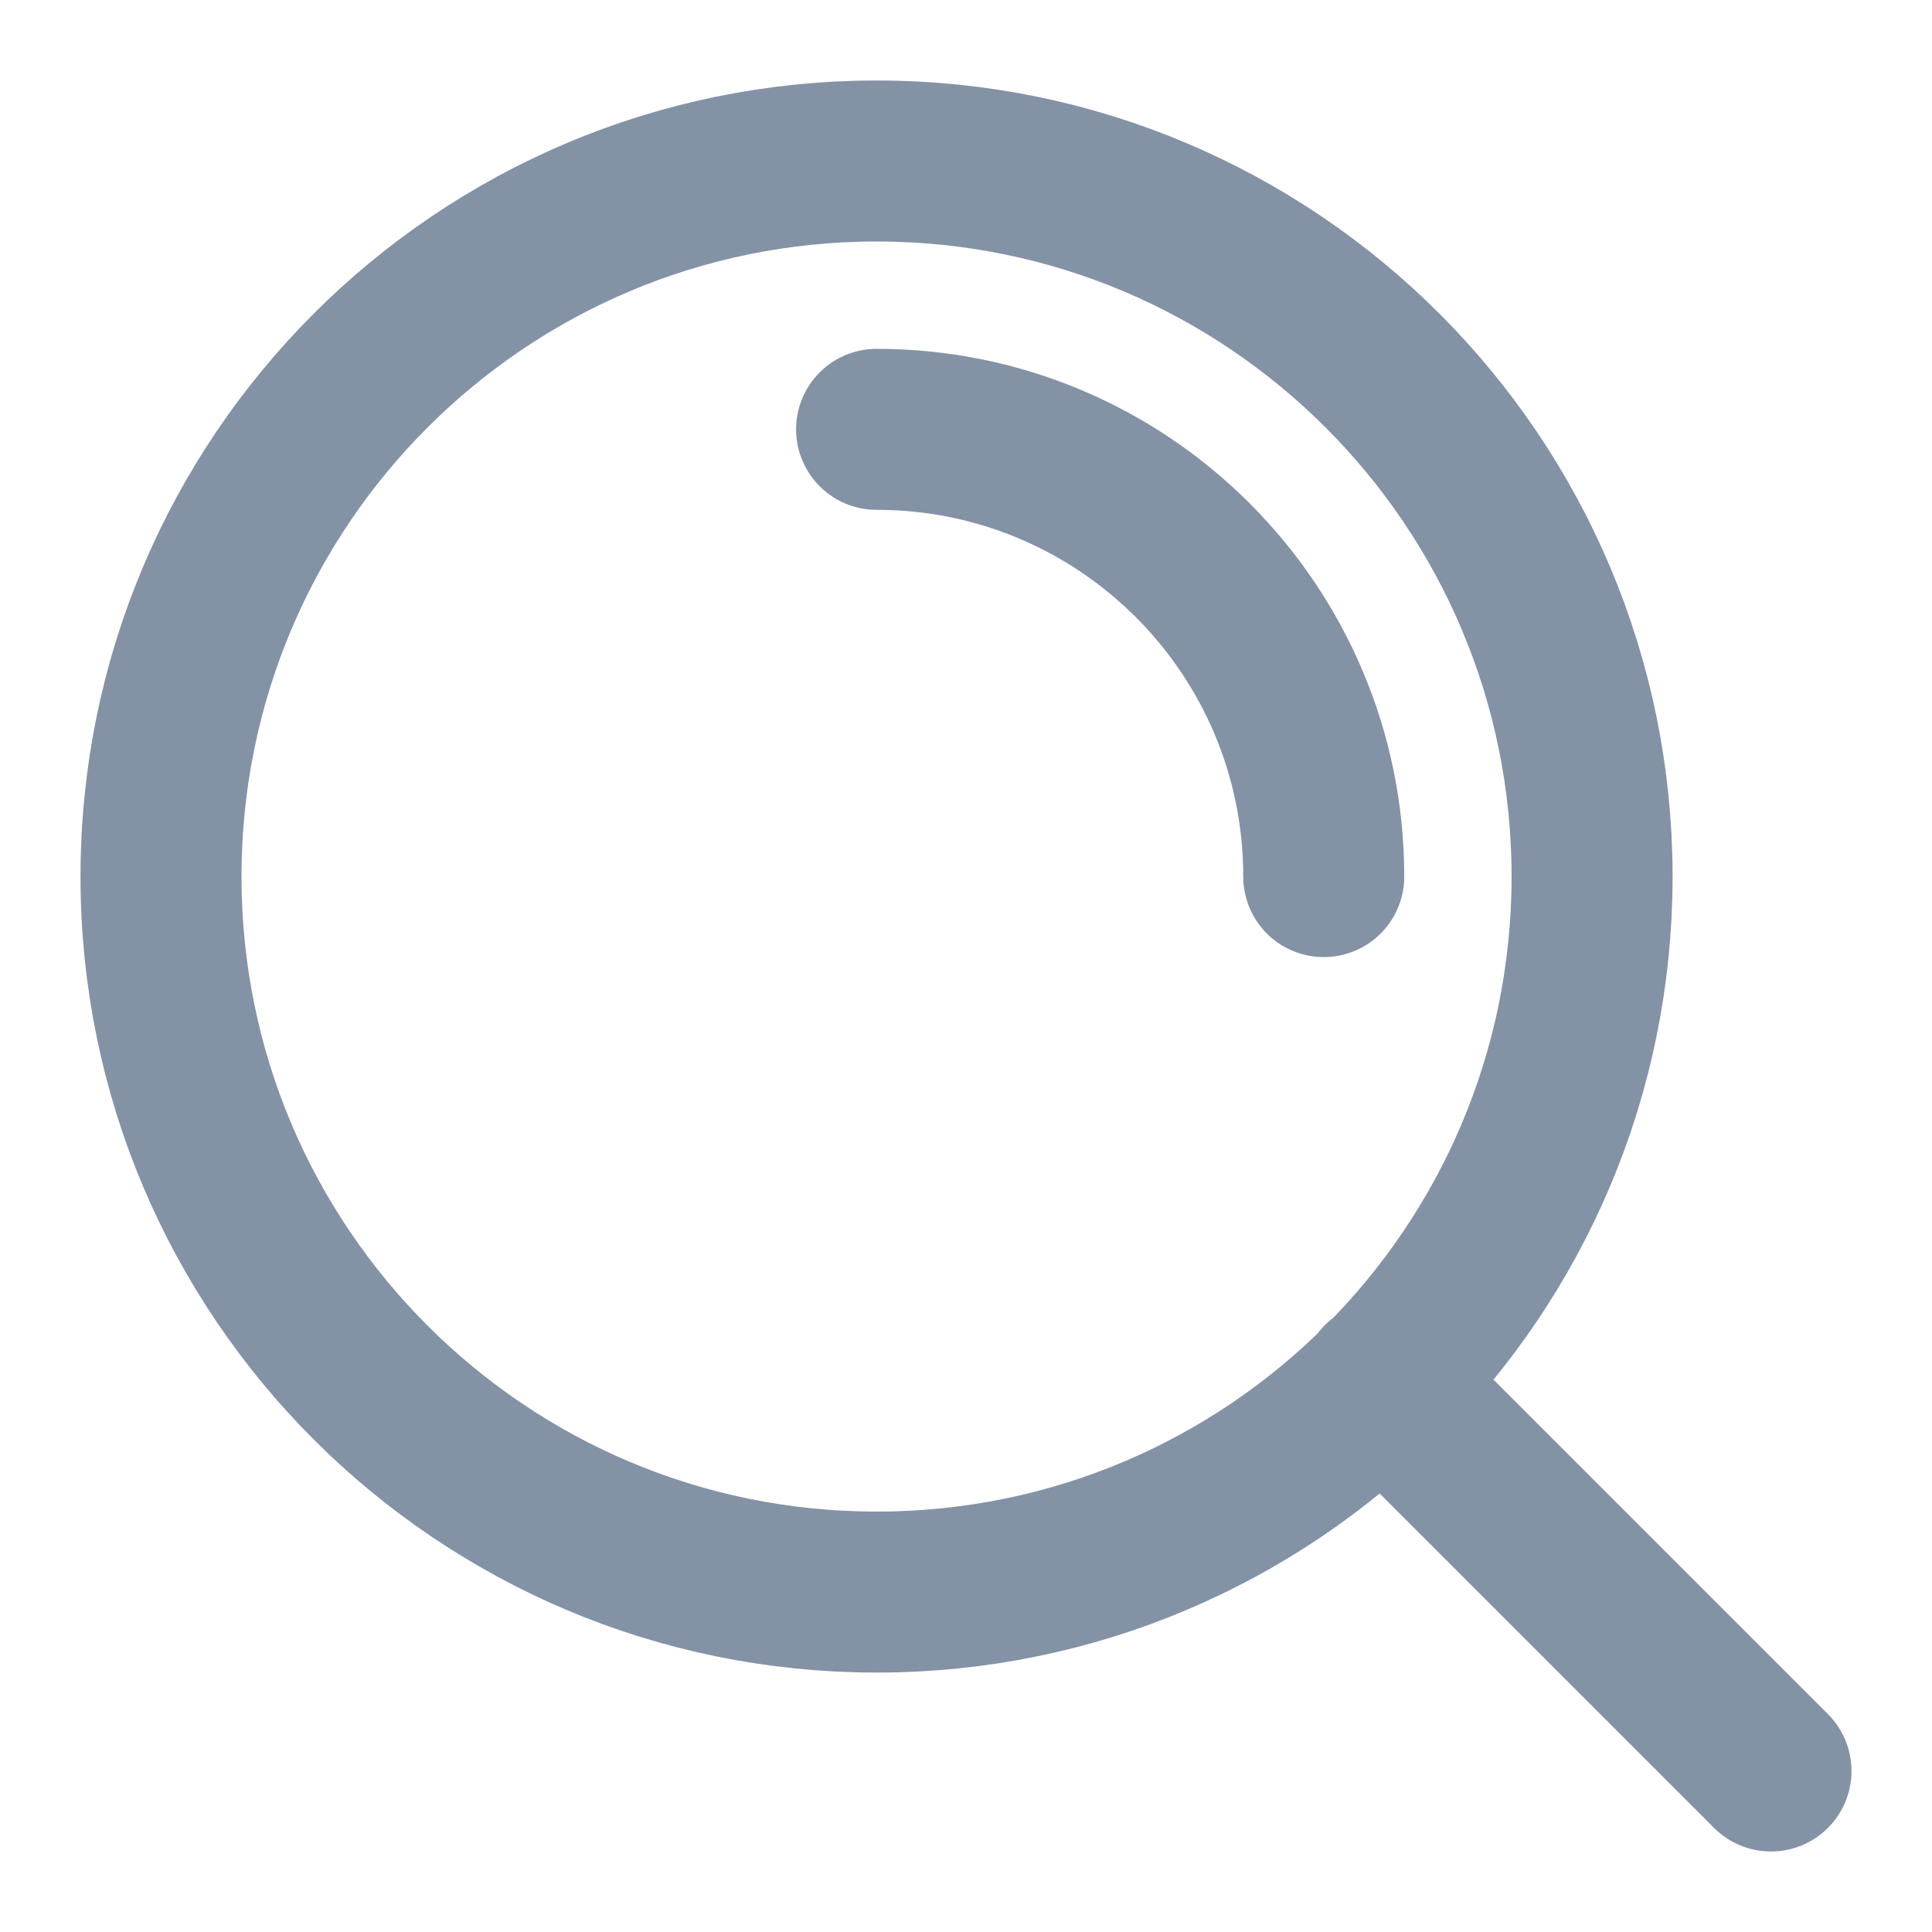
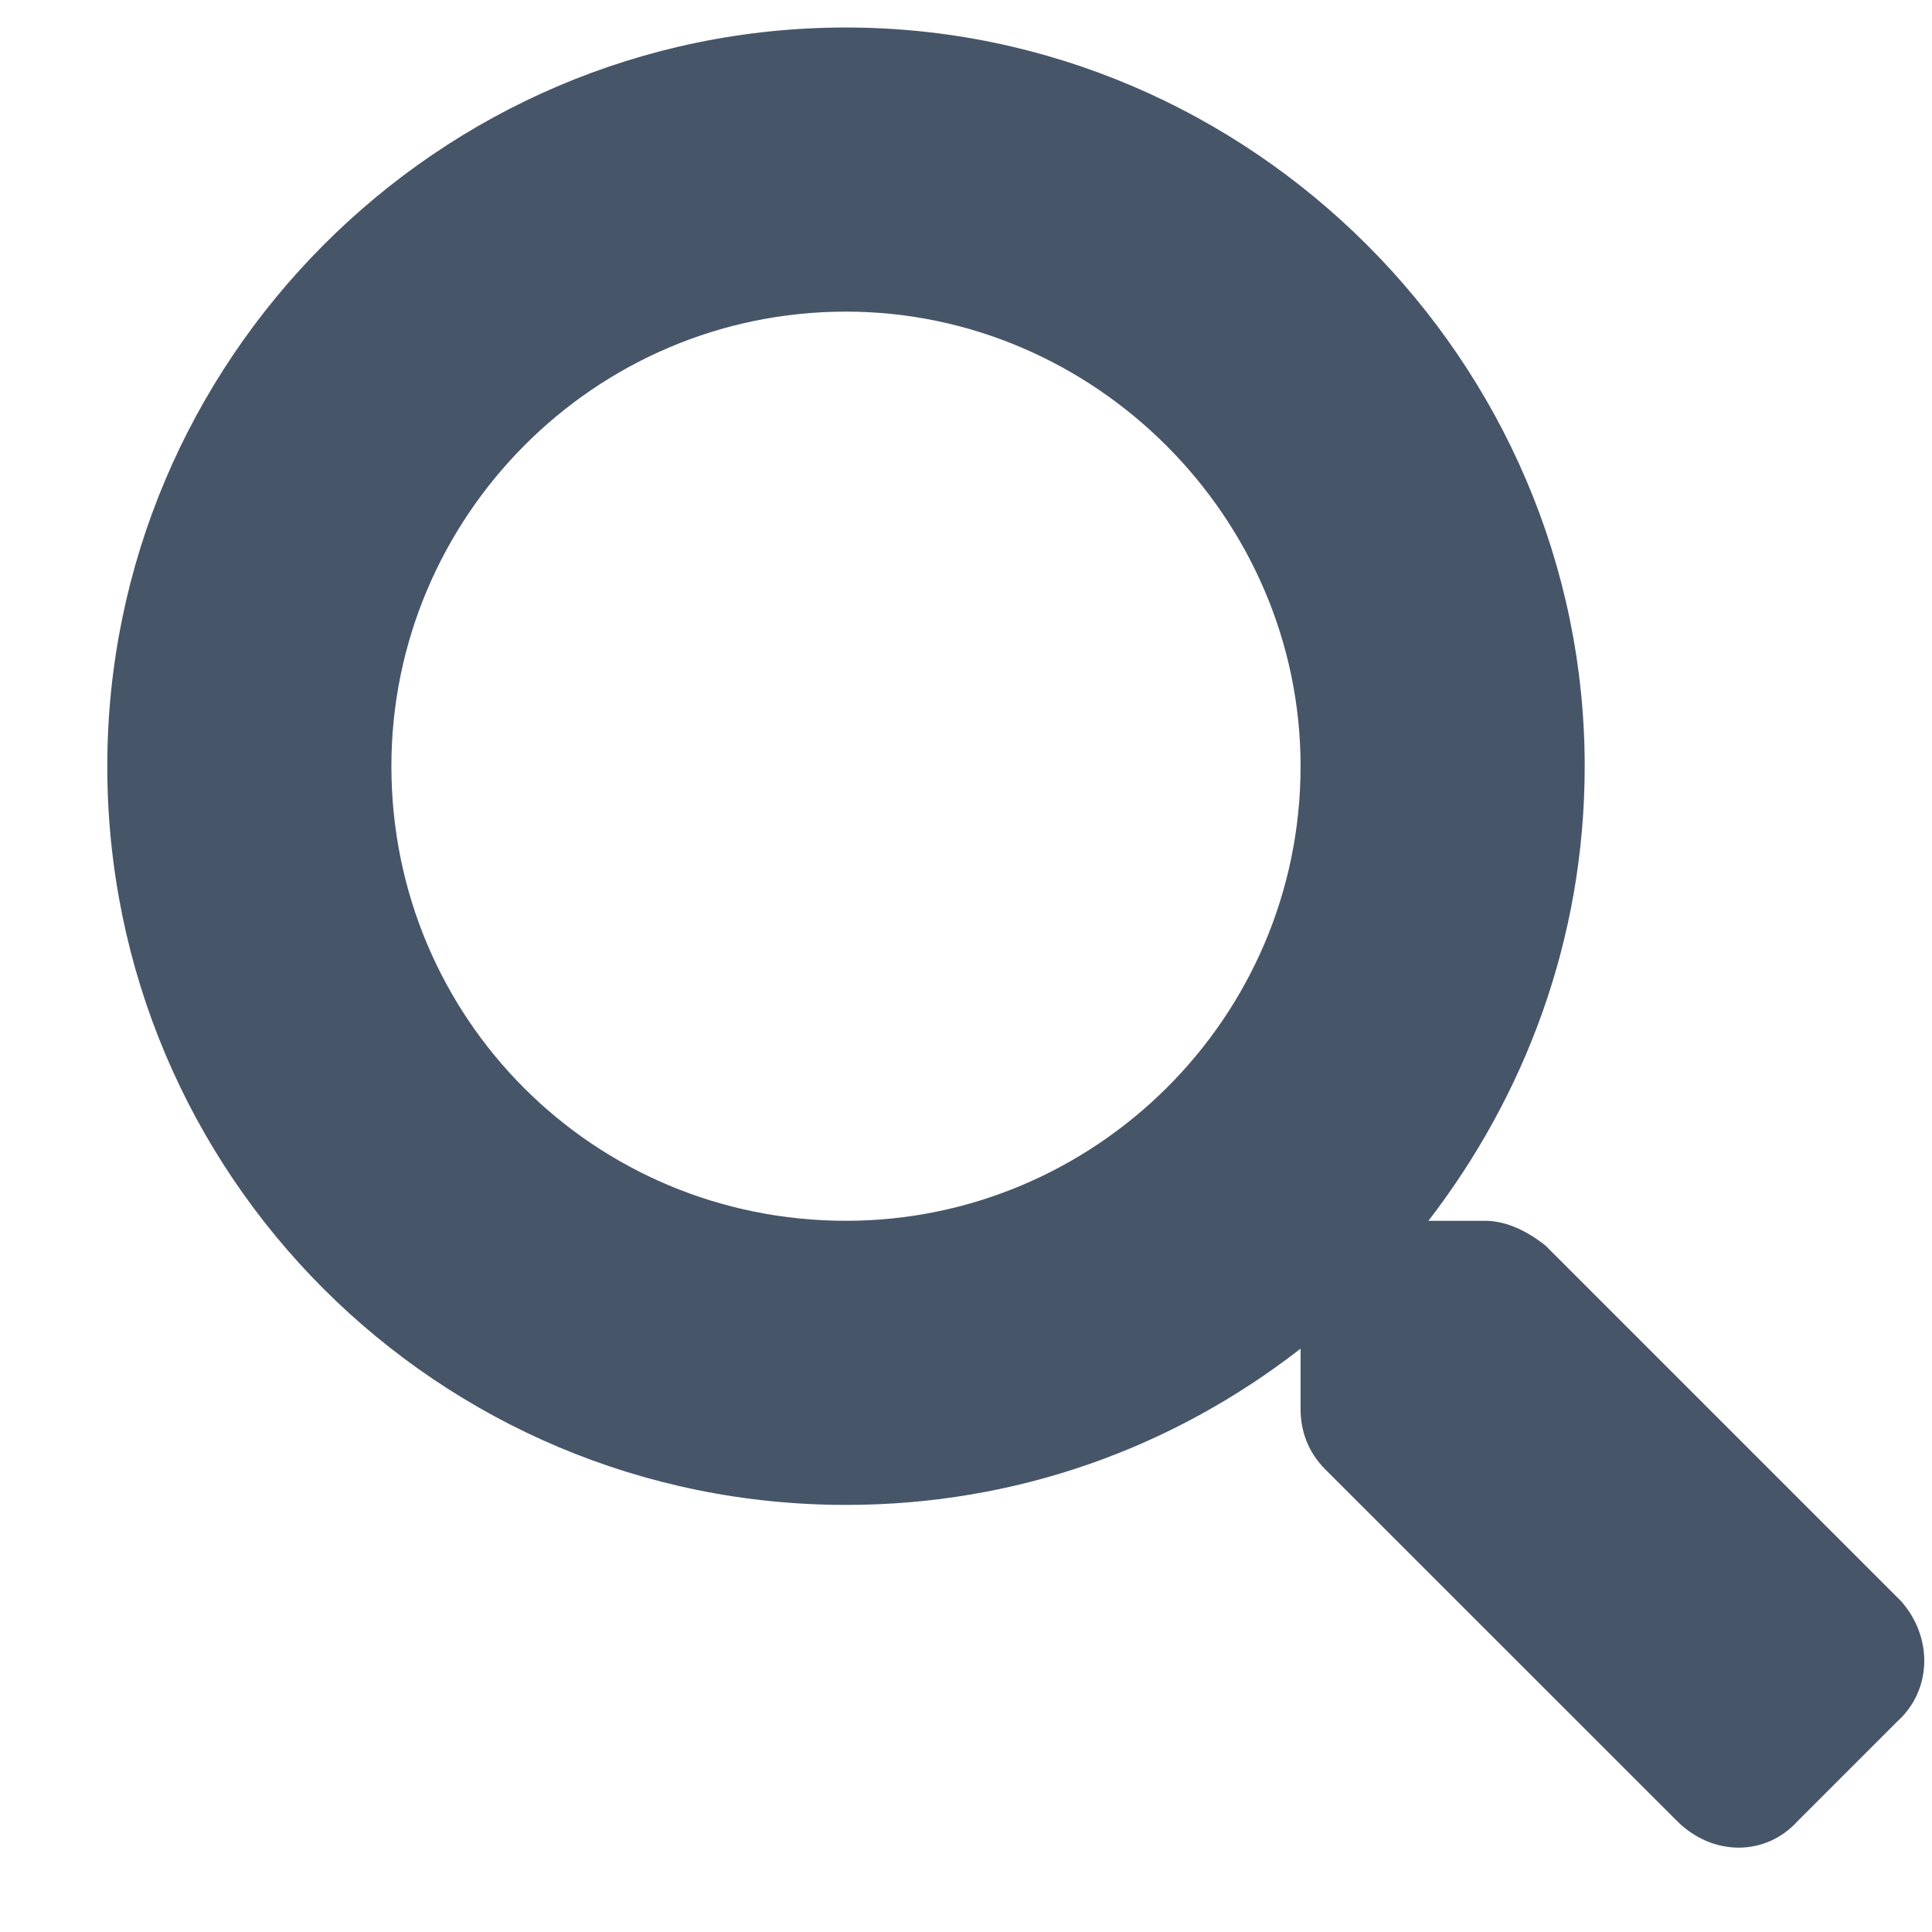
- <svg xmlns="http://www.w3.org/2000/svg" width="18" height="18" viewBox="0 0 18 18" fill="none">
-   <path d="M16.5 16.5L12.875 12.875M8.167 4C10.468 4 12.333 5.865 12.333 8.167M14.833 8.167C14.833 11.849 11.849 14.833 8.167 14.833C4.485 14.833 1.5 11.849 1.5 8.167C1.5 4.485 4.485 1.5 8.167 1.5C11.849 1.5 14.833 4.485 14.833 8.167Z" stroke="#8492A6" stroke-width="1.5" stroke-linecap="round" stroke-linejoin="round" />
+ <svg xmlns="http://www.w3.org/2000/svg" width="17" height="17" viewBox="0 0 17 17" fill="none">
+   <path d="M16.725 14.086C17.006 14.398 17.006 14.867 16.694 15.148L15.819 16.023C15.537 16.336 15.069 16.336 14.756 16.023L11.662 12.93C11.506 12.773 11.444 12.586 11.444 12.398V11.867C10.319 12.742 8.944 13.242 7.444 13.242C3.85 13.242 0.944 10.336 0.944 6.742C0.944 3.18 3.85 0.242 7.444 0.242C11.006 0.242 13.944 3.18 13.944 6.742C13.944 8.273 13.412 9.648 12.569 10.742H13.069C13.256 10.742 13.444 10.836 13.6 10.961L16.725 14.086ZM7.444 10.742C9.631 10.742 11.444 8.961 11.444 6.742C11.444 4.555 9.631 2.742 7.444 2.742C5.225 2.742 3.444 4.555 3.444 6.742C3.444 8.961 5.225 10.742 7.444 10.742Z" fill="#475569" />
</svg>
